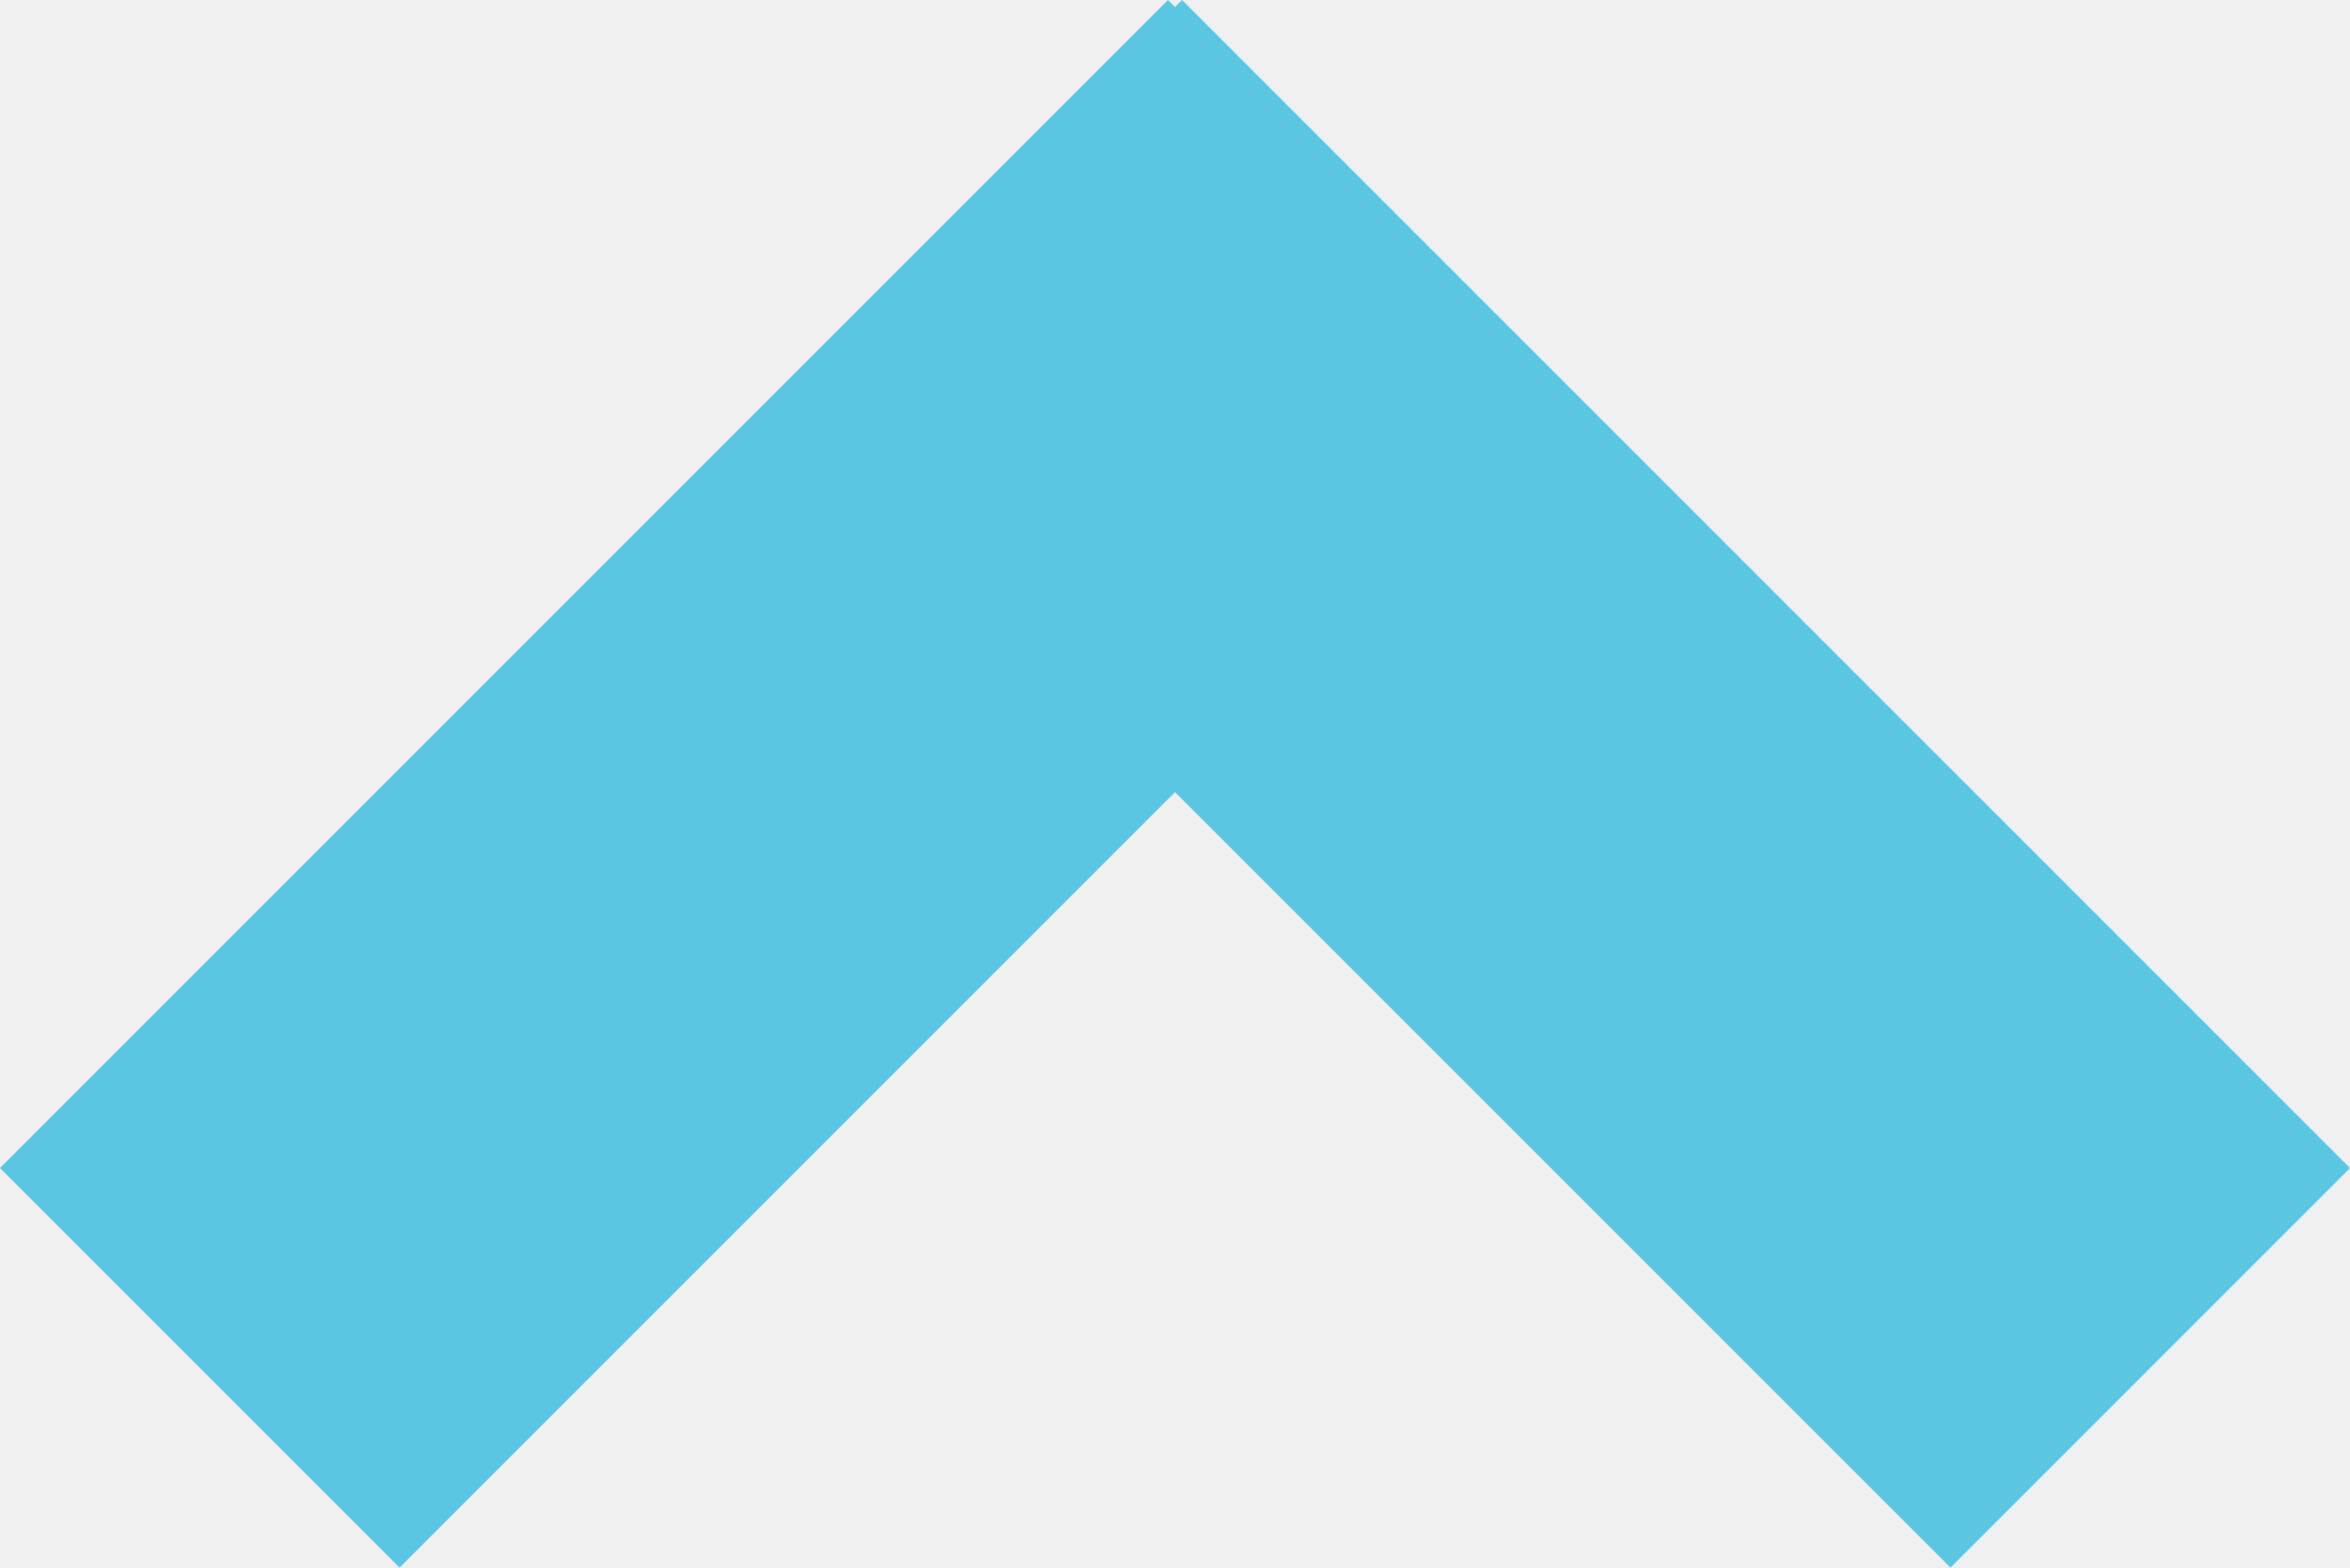
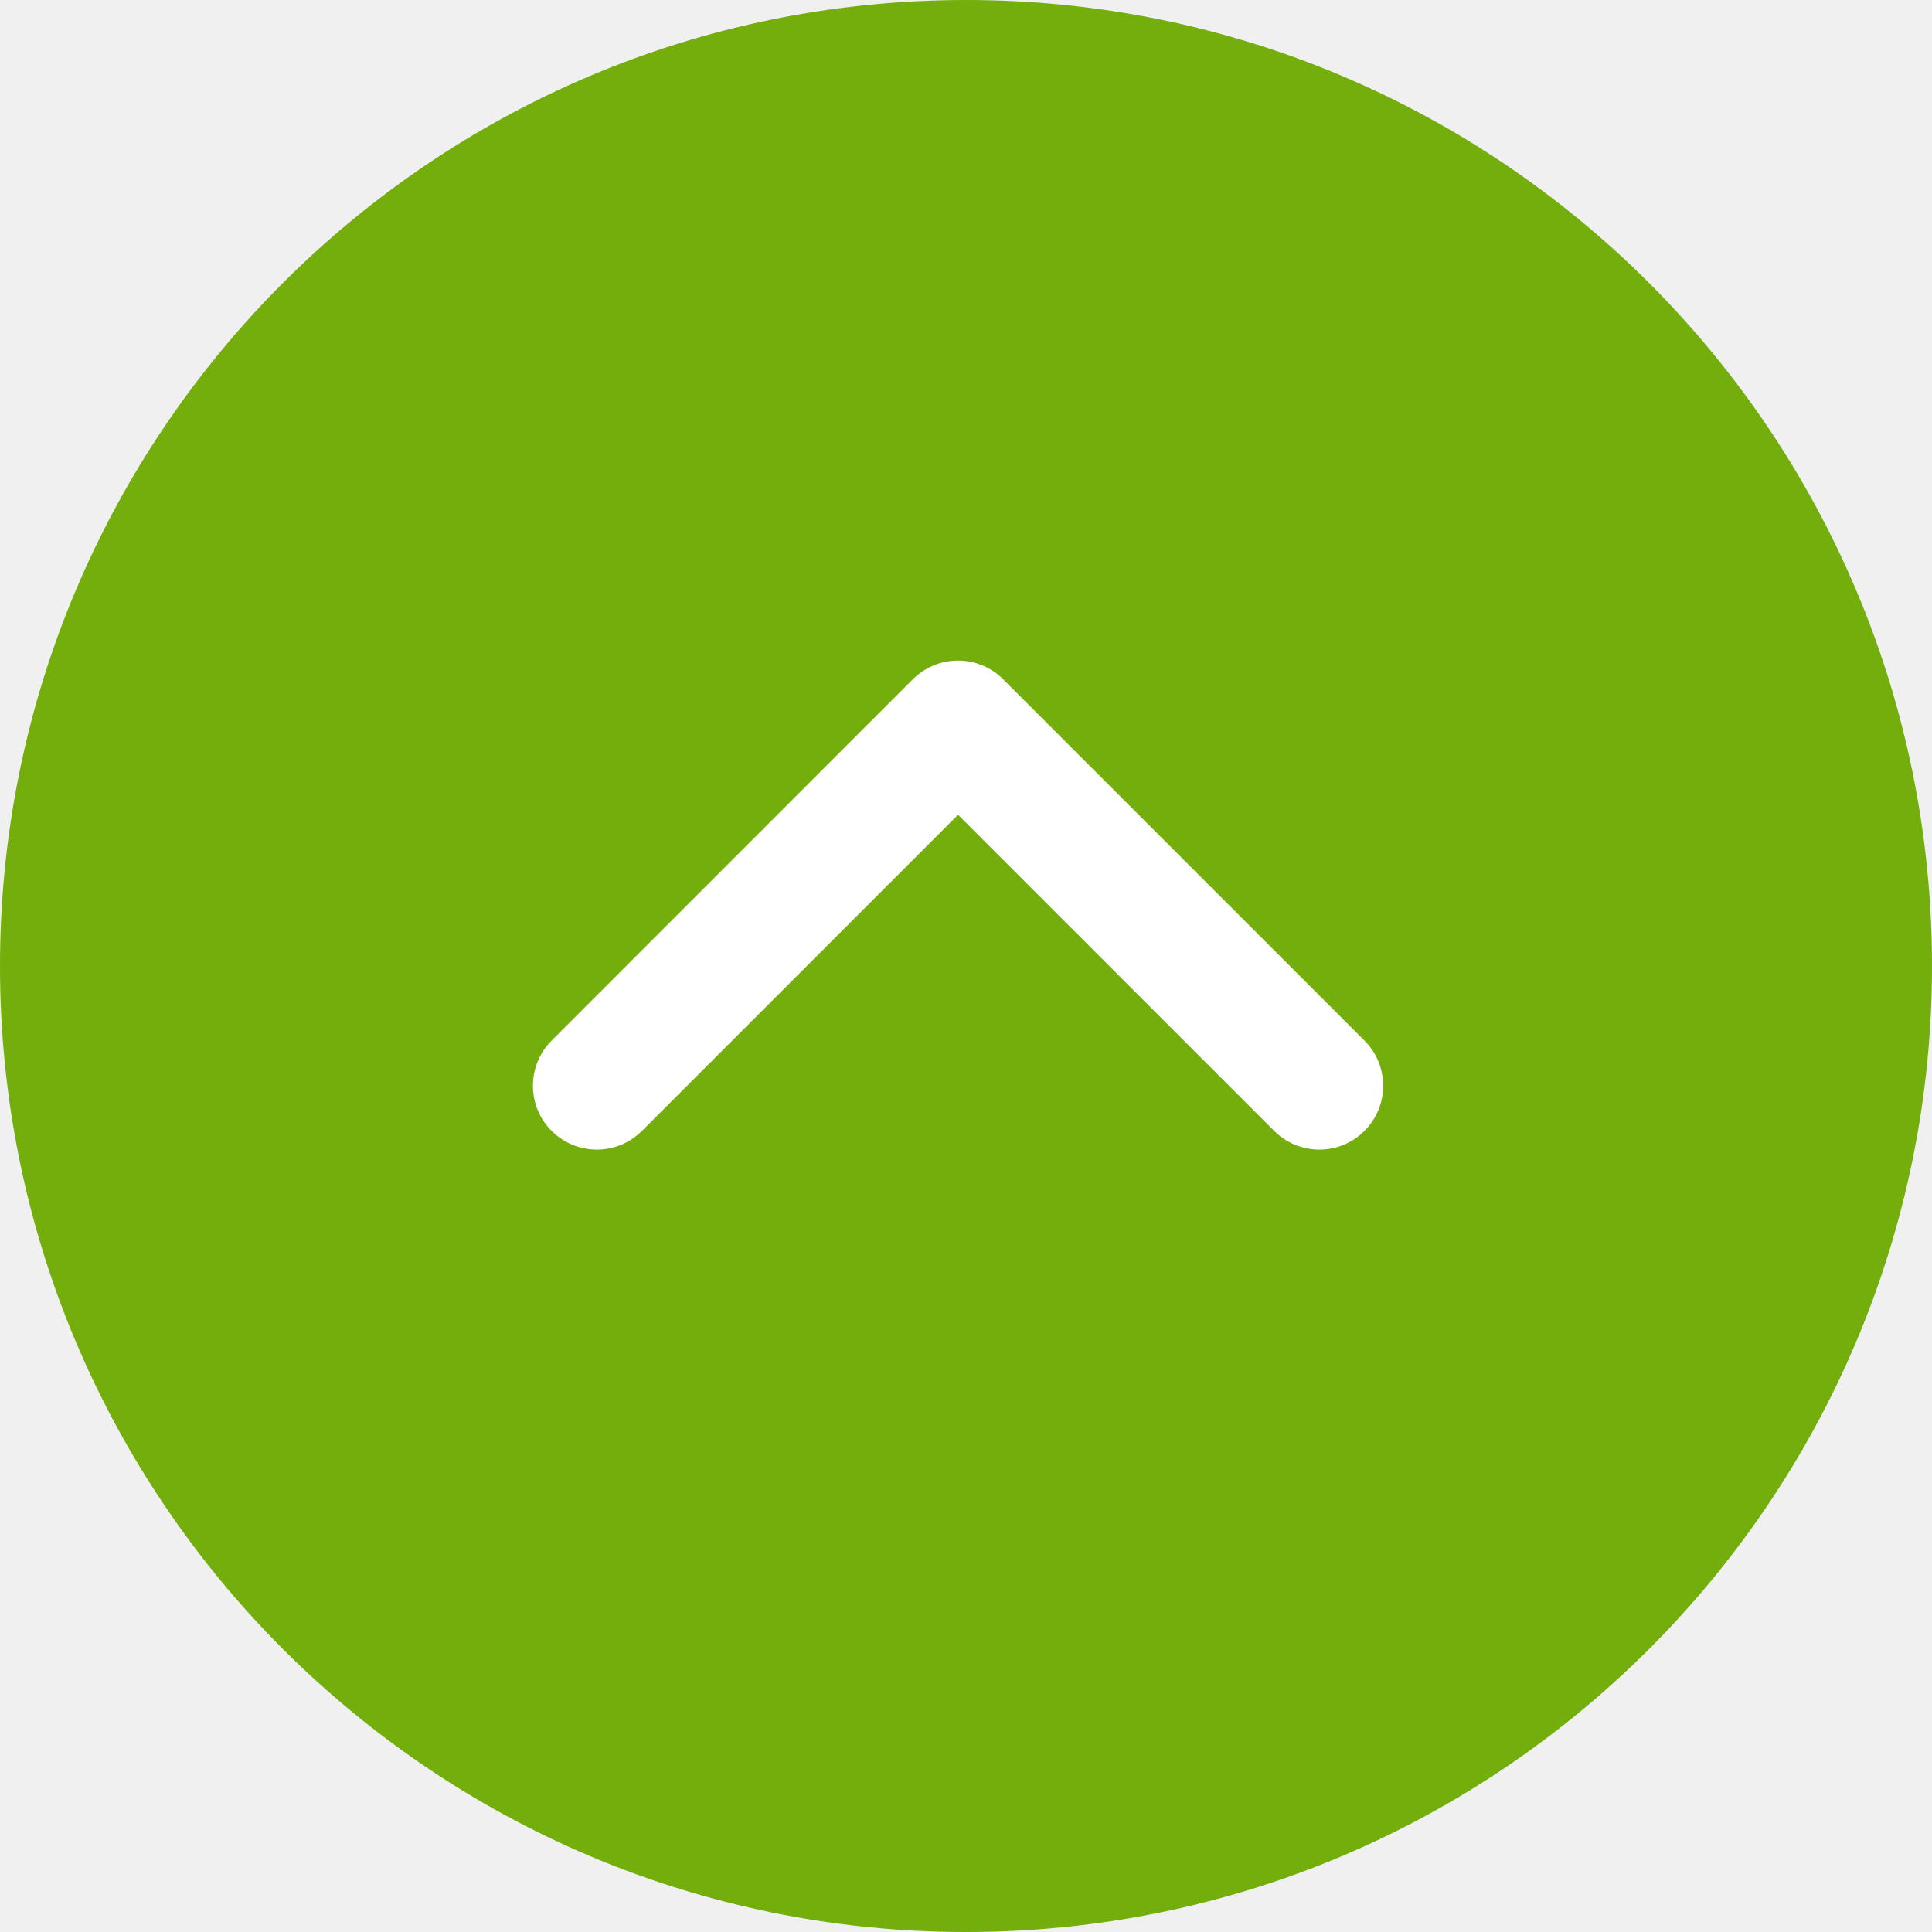
- <svg xmlns="http://www.w3.org/2000/svg" width="43.031" height="28.704" viewBox="0 0 43.031 28.704">
-   <g transform="translate(-1311 -5320.469)">
-     <rect width="30.246" height="10.347" transform="translate(1311 5341.856) rotate(-45)" fill="#5ac6e2" />
-     <rect width="30.246" height="10.347" transform="translate(1332.644 5320.469) rotate(45)" fill="#5ac6e2" />
+ <svg xmlns="http://www.w3.org/2000/svg" width="40" height="40" viewBox="0 0 40 40">
+   <g transform="translate(778.67 -247) rotate(90)">
+     <circle cx="20" cy="20" r="20" transform="translate(247 738.67)" fill="#73ae0d" />
+     <path d="M1.322,13.223A1.322,1.322,0,0,1,0,11.9V1.322a1.322,1.322,0,0,1,2.644,0v9.256H11.9a1.322,1.322,0,0,1,0,2.644Z" transform="translate(269.479 749.485) rotate(45)" fill="#fff" />
  </g>
</svg>
